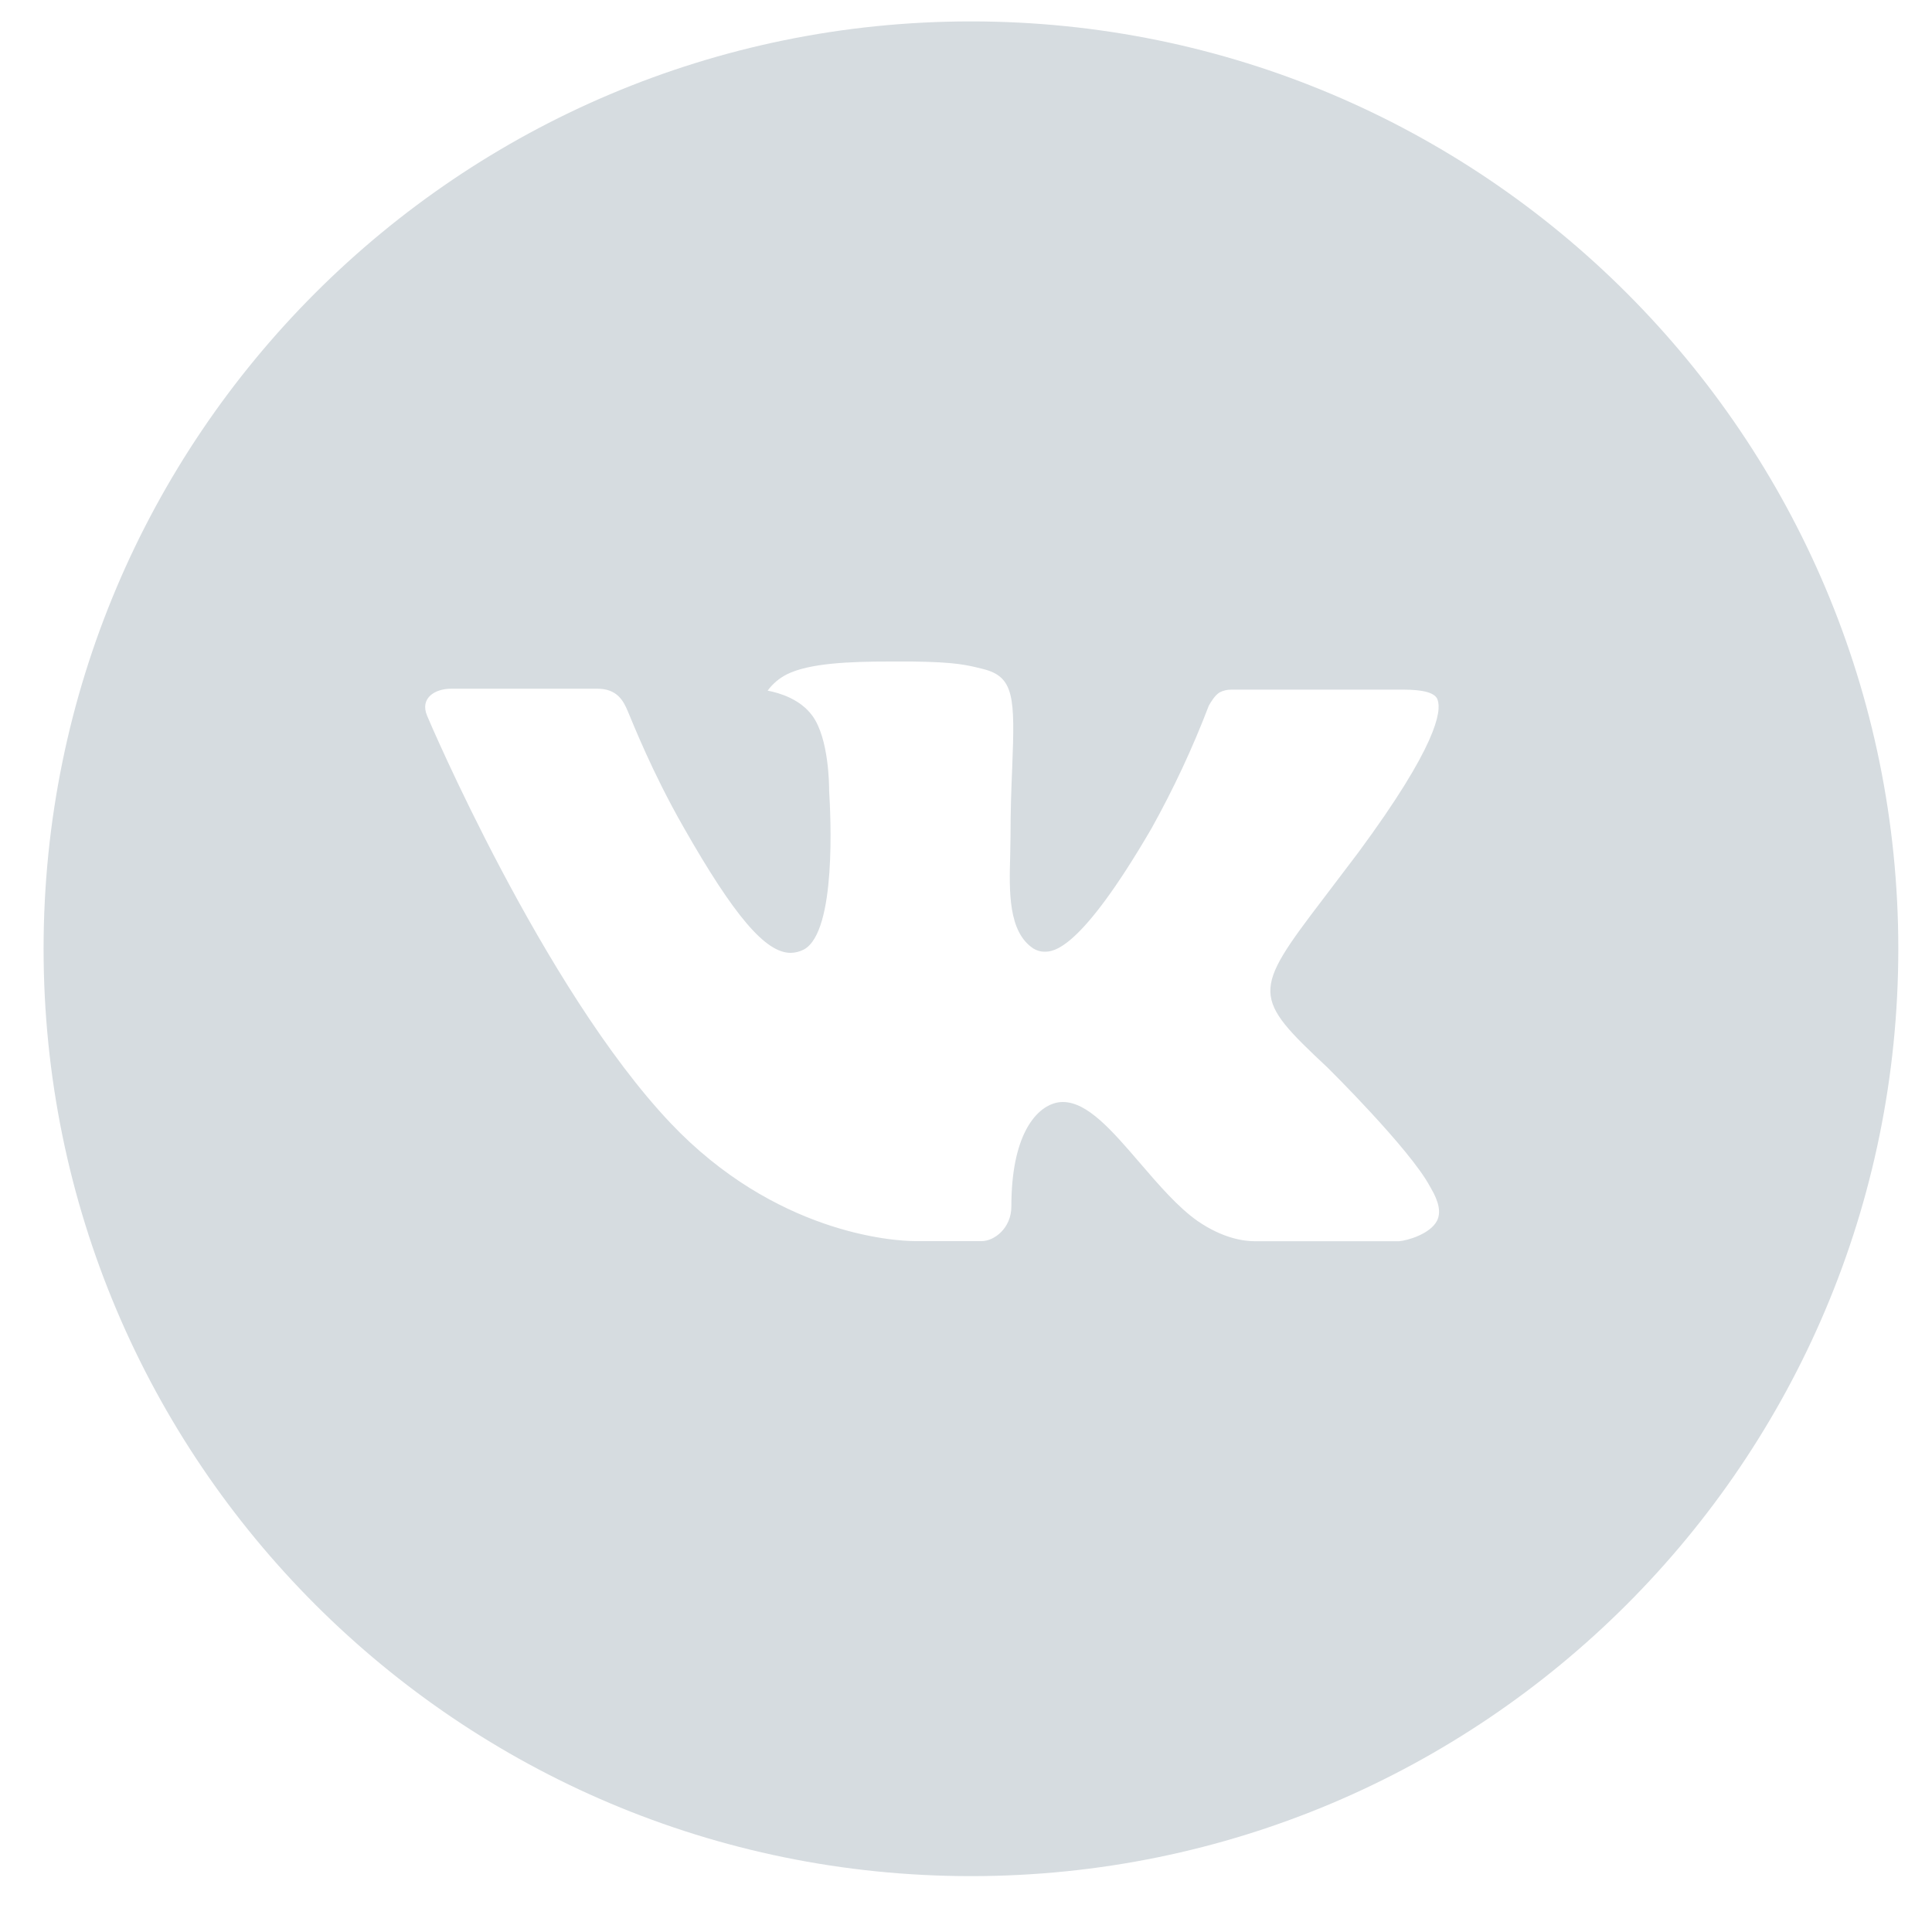
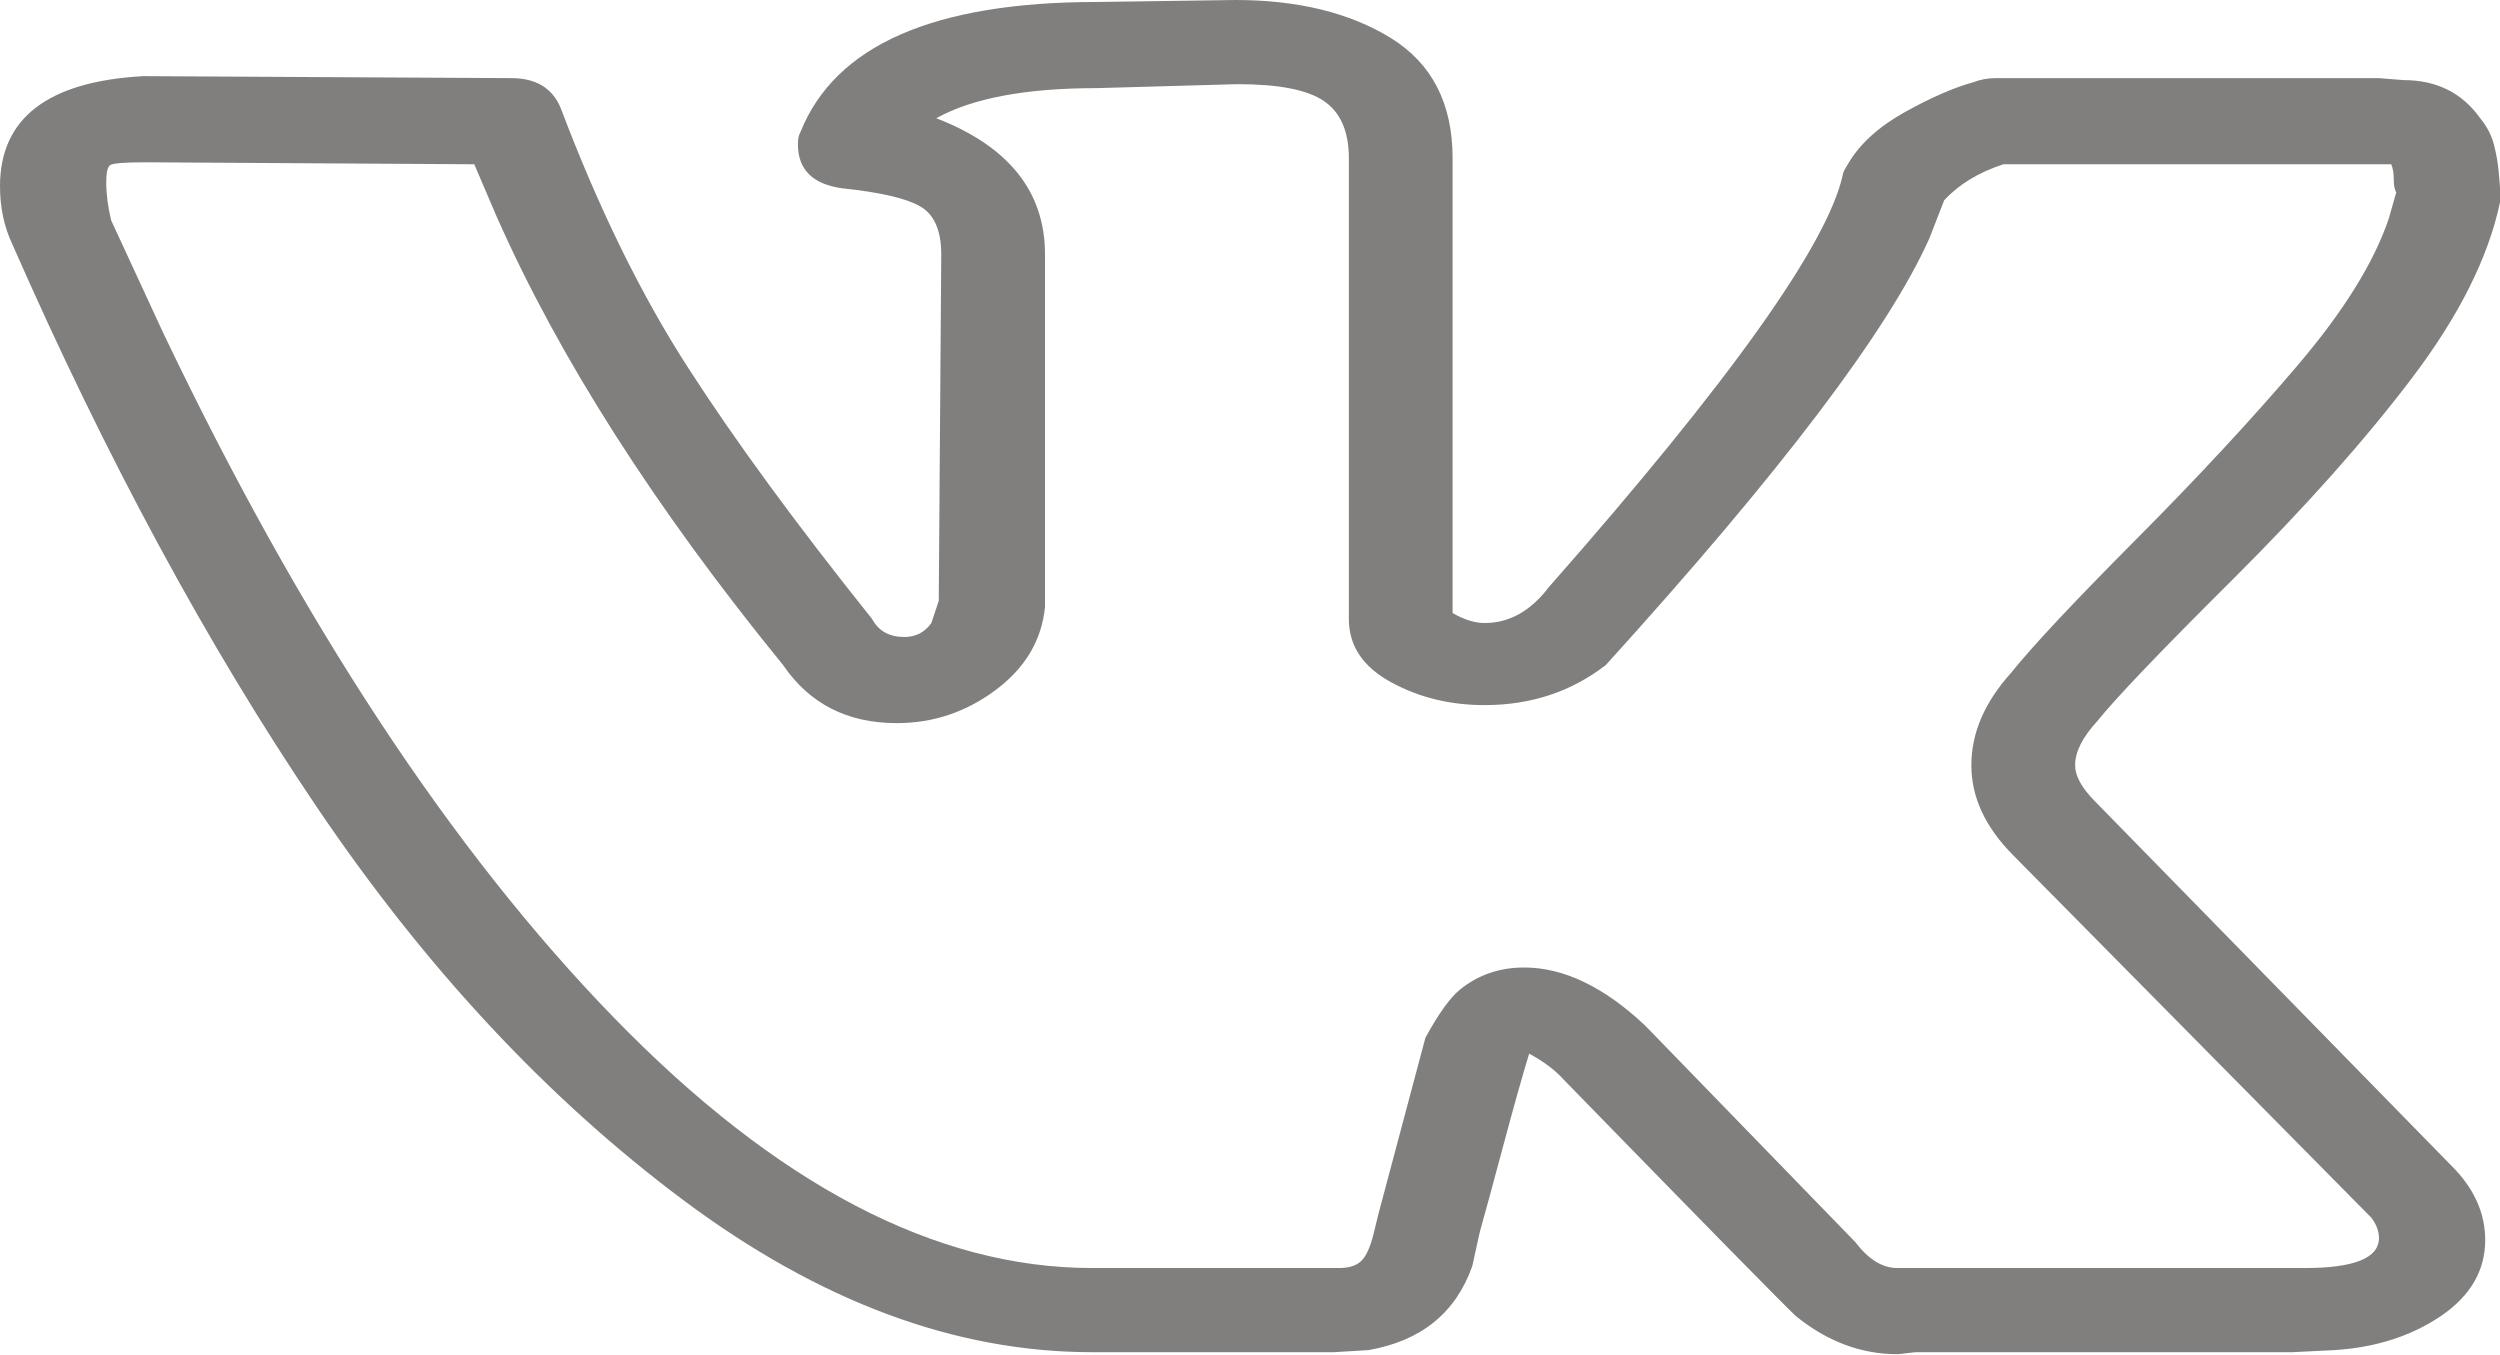
- <svg xmlns="http://www.w3.org/2000/svg" width="25" height="25" viewBox="0 0 25 25" fill="none">
-   <path d="M12.565 0.277C5.937 0.277 0.564 5.65 0.564 12.277C0.564 18.905 5.937 24.277 12.565 24.277C19.192 24.277 24.564 18.905 24.564 12.277C24.564 5.65 19.192 0.277 12.565 0.277ZM17.18 13.816C17.18 13.816 18.241 14.864 18.502 15.35C18.509 15.36 18.513 15.37 18.516 15.375C18.622 15.554 18.647 15.692 18.595 15.796C18.507 15.969 18.207 16.054 18.105 16.061H16.23C16.099 16.061 15.827 16.027 15.497 15.8C15.243 15.622 14.993 15.331 14.749 15.047C14.386 14.625 14.071 14.26 13.753 14.26C13.713 14.26 13.673 14.266 13.634 14.279C13.395 14.356 13.087 14.699 13.087 15.611C13.087 15.896 12.862 16.06 12.703 16.06H11.845C11.552 16.06 10.028 15.957 8.678 14.534C7.026 12.79 5.538 9.292 5.526 9.26C5.432 9.034 5.626 8.912 5.837 8.912H7.731C7.983 8.912 8.066 9.066 8.123 9.202C8.191 9.361 8.438 9.992 8.844 10.702C9.503 11.86 9.907 12.33 10.231 12.33C10.291 12.329 10.351 12.314 10.405 12.285C10.827 12.05 10.748 10.544 10.729 10.231C10.729 10.172 10.728 9.557 10.512 9.262C10.357 9.049 10.093 8.967 9.933 8.937C9.998 8.848 10.083 8.776 10.182 8.726C10.472 8.581 10.995 8.56 11.513 8.56H11.802C12.364 8.567 12.509 8.604 12.713 8.655C13.126 8.754 13.134 9.02 13.098 9.931C13.087 10.19 13.076 10.482 13.076 10.827C13.076 10.902 13.072 10.982 13.072 11.067C13.059 11.531 13.044 12.057 13.372 12.274C13.415 12.3 13.464 12.315 13.514 12.315C13.628 12.315 13.971 12.315 14.898 10.724C15.184 10.211 15.433 9.679 15.642 9.131C15.661 9.099 15.716 8.999 15.781 8.96C15.829 8.935 15.882 8.923 15.936 8.924H18.162C18.404 8.924 18.571 8.96 18.602 9.054C18.657 9.202 18.592 9.656 17.576 11.032L17.122 11.631C16.201 12.839 16.201 12.9 17.18 13.816Z" fill="#D6DCE0" />
+ <svg xmlns="http://www.w3.org/2000/svg" width="24" height="13" viewBox="0 0 24 13" fill="none">
+   <path d="M0 1.788C0 1.135 0.458 0.782 1.375 0.731L4.909 0.75C5.146 0.75 5.304 0.846 5.383 1.038C5.747 2 6.154 2.83 6.605 3.529C7.055 4.228 7.644 5.032 8.372 5.942C8.435 6.058 8.538 6.115 8.68 6.115C8.791 6.115 8.877 6.071 8.941 5.981L9.012 5.769L9.036 2.442C9.036 2.212 8.968 2.058 8.834 1.981C8.7 1.904 8.451 1.846 8.087 1.808C7.802 1.769 7.66 1.628 7.66 1.385C7.66 1.333 7.668 1.295 7.684 1.269C8.016 0.436 8.964 0.019 10.53 0.019L11.858 0C12.459 0 12.957 0.122 13.352 0.365C13.747 0.609 13.945 0.994 13.945 1.519V5.885C14.055 5.949 14.158 5.981 14.253 5.981C14.49 5.981 14.696 5.865 14.87 5.635C16.609 3.66 17.549 2.34 17.692 1.673C17.692 1.66 17.707 1.628 17.739 1.577C17.85 1.385 18.032 1.218 18.285 1.077C18.538 0.936 18.759 0.84 18.949 0.788C19.012 0.763 19.083 0.75 19.162 0.75H22.838L23.075 0.769C23.391 0.769 23.636 0.891 23.81 1.135C23.873 1.212 23.917 1.295 23.941 1.385C23.964 1.474 23.98 1.564 23.988 1.654C23.996 1.744 24 1.795 24 1.808V1.942C23.889 2.468 23.609 3.029 23.158 3.625C22.707 4.221 22.134 4.865 21.439 5.558C20.743 6.25 20.308 6.705 20.134 6.923C19.992 7.077 19.921 7.218 19.921 7.346C19.921 7.449 19.984 7.564 20.111 7.692L23.573 11.231C23.763 11.436 23.858 11.66 23.858 11.904C23.858 12.199 23.715 12.442 23.431 12.635C23.146 12.827 22.806 12.936 22.411 12.961L22.008 12.981H18.403C18.387 12.981 18.356 12.984 18.308 12.99C18.261 12.997 18.229 13 18.213 13C17.866 13 17.541 12.878 17.241 12.635C17.13 12.532 16.387 11.776 15.012 10.365C14.933 10.276 14.822 10.192 14.68 10.115C14.617 10.32 14.534 10.615 14.431 11C14.328 11.385 14.253 11.66 14.206 11.827L14.134 12.154C13.976 12.603 13.644 12.872 13.138 12.961L12.806 12.981H10.482C9.17 12.981 7.862 12.494 6.557 11.519C5.253 10.545 4.079 9.285 3.036 7.74C1.992 6.196 1.02 4.397 0.119 2.346C0.04 2.179 0 1.994 0 1.788ZM14.253 6.769C13.921 6.769 13.621 6.696 13.352 6.548C13.083 6.401 12.949 6.199 12.949 5.942V1.519C12.949 1.263 12.87 1.08 12.711 0.971C12.553 0.862 12.277 0.808 11.881 0.808L10.53 0.846C9.85 0.846 9.336 0.942 8.988 1.135C9.684 1.404 10.032 1.84 10.032 2.442V5.827C10 6.147 9.842 6.413 9.557 6.625C9.273 6.837 8.957 6.942 8.609 6.942C8.134 6.942 7.771 6.756 7.518 6.385C6.285 4.872 5.368 3.436 4.767 2.077L4.553 1.577L1.399 1.558C1.194 1.558 1.079 1.567 1.055 1.587C1.032 1.606 1.02 1.66 1.02 1.75C1.02 1.865 1.036 1.987 1.067 2.115L1.565 3.192C2.893 5.974 4.336 8.167 5.893 9.769C7.451 11.372 8.98 12.173 10.482 12.173H12.854C12.949 12.173 13.02 12.151 13.067 12.106C13.115 12.061 13.154 11.974 13.186 11.846L13.233 11.654L13.684 9.962C13.81 9.731 13.921 9.577 14.016 9.5C14.19 9.359 14.395 9.288 14.632 9.288C15.012 9.288 15.399 9.474 15.794 9.846L17.81 11.923C17.937 12.09 18.071 12.173 18.213 12.173H22.127C22.601 12.173 22.838 12.077 22.838 11.885C22.838 11.82 22.814 11.756 22.767 11.692L19.328 8.212C19.059 7.942 18.925 7.654 18.925 7.346C18.925 7.038 19.051 6.744 19.304 6.462C19.51 6.205 19.909 5.779 20.502 5.183C21.095 4.587 21.613 4.029 22.055 3.51C22.498 2.99 22.791 2.519 22.933 2.096L23.004 1.846C22.988 1.821 22.98 1.779 22.98 1.721C22.98 1.663 22.972 1.615 22.956 1.577H19.233C18.996 1.654 18.806 1.769 18.664 1.923L18.522 2.288C18.127 3.173 17.091 4.538 15.415 6.385C15.083 6.641 14.696 6.769 14.253 6.769Z" fill="#807F7D" />
</svg>
